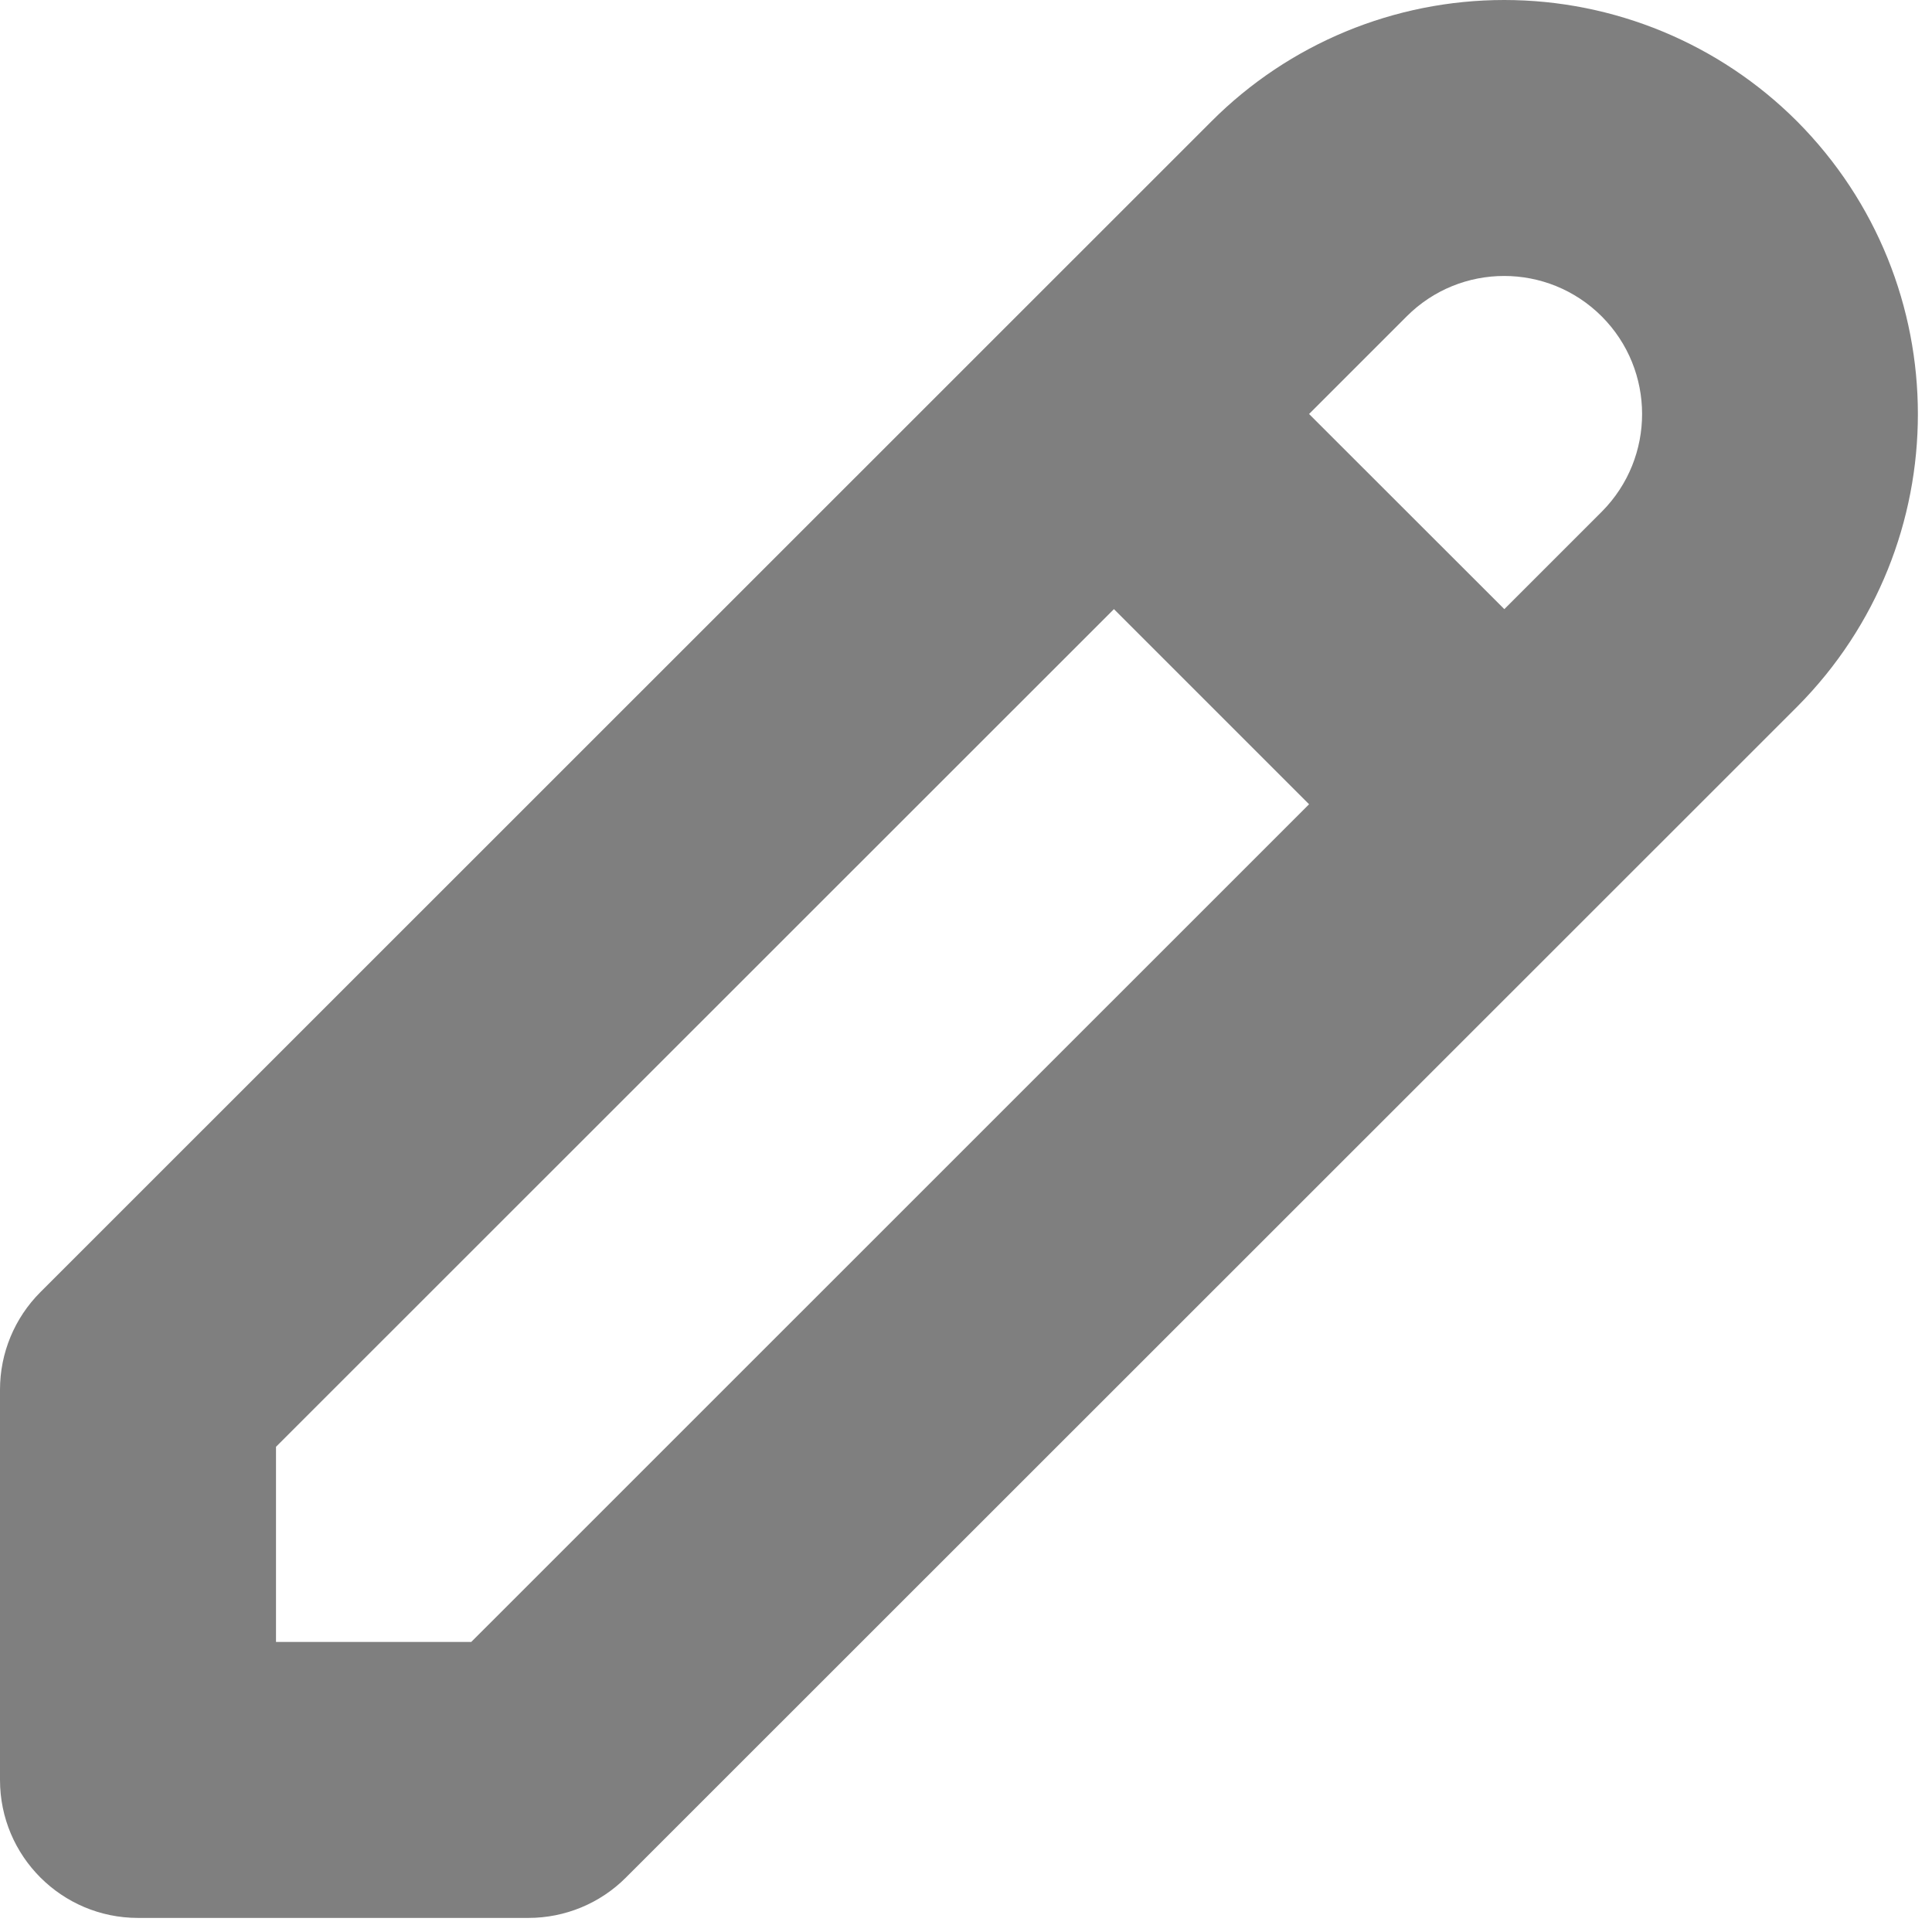
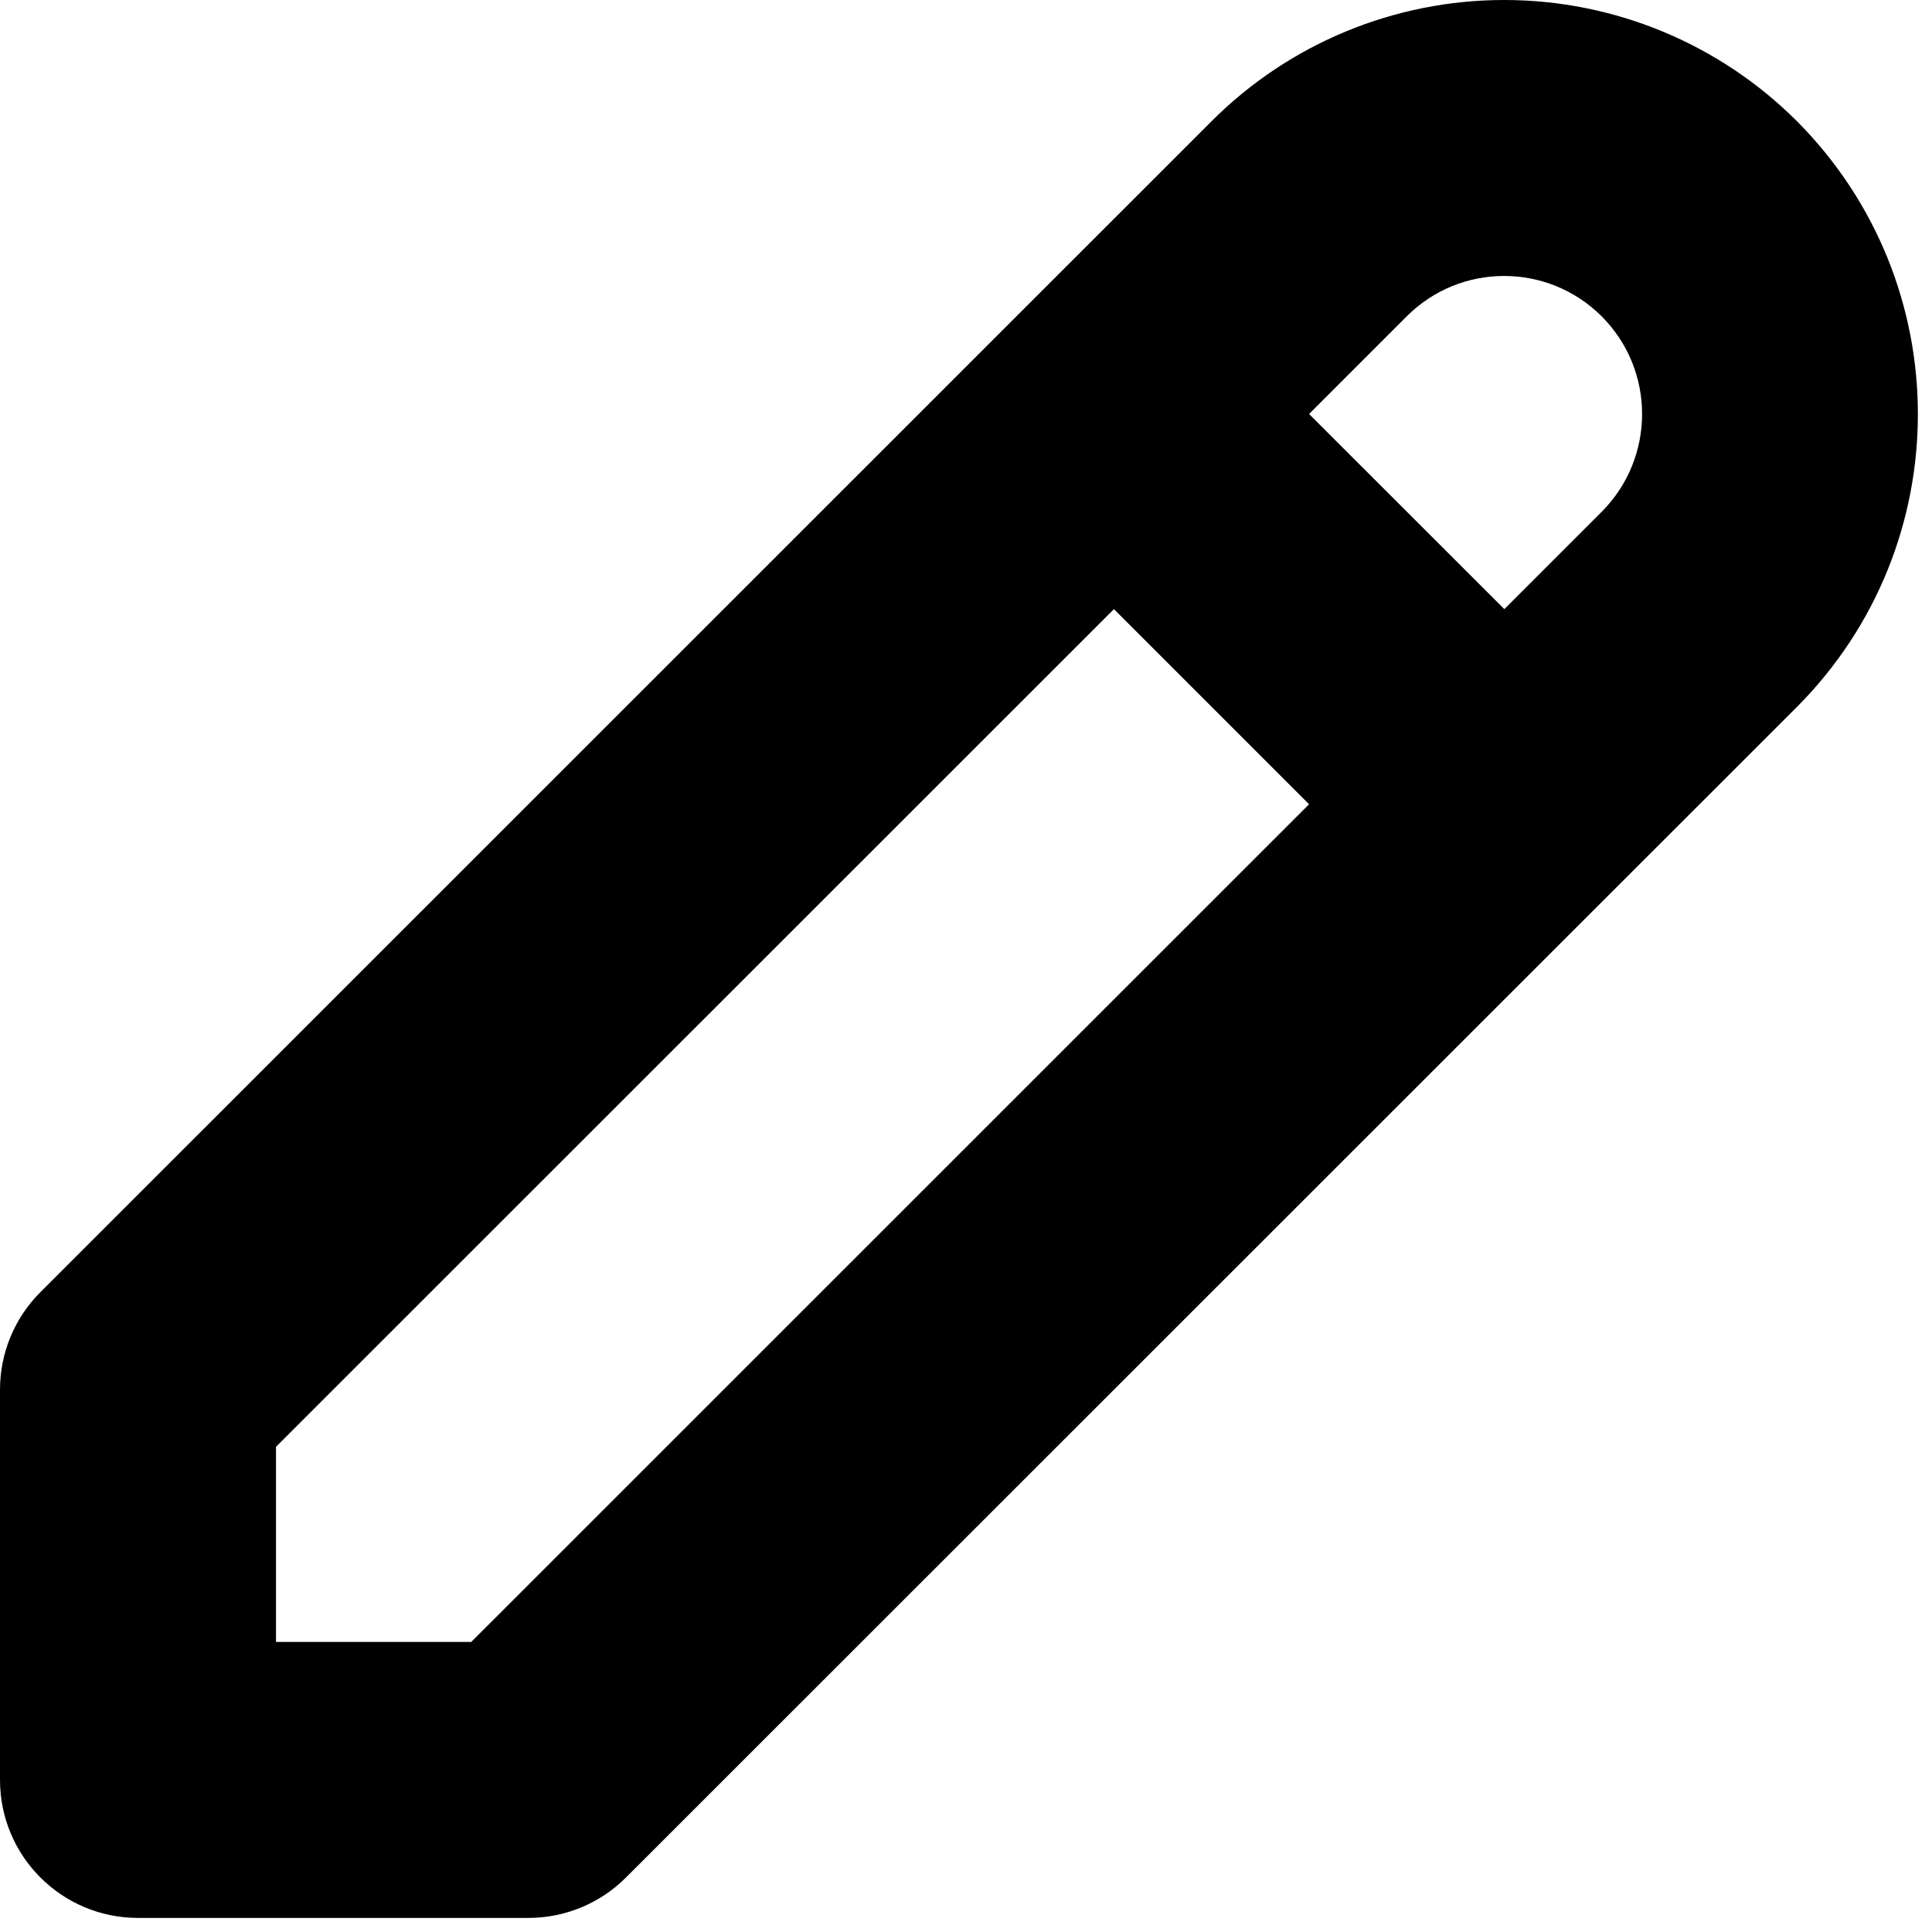
<svg xmlns="http://www.w3.org/2000/svg" width="14px" height="14px" viewBox="0 0 14 14" version="1.1">
-   <g id="Share" stroke="none" stroke-width="1" fill="none" fill-rule="evenodd" fill-opacity="0.5">
+   <g id="Share" stroke="none" stroke-width="1" fill="none" fill-rule="evenodd">
    <g id="Share&amp;Collaboration_States" transform="translate(-627, -66)" fill="#000000" fill-rule="nonzero">
      <g id="3.Icon/20/Edit" transform="translate(624, 63)">
        <path d="M16.022,3.879 C15.459,3.316 14.696,3 13.9,3 C13.104,3 12.341,3.316 11.779,3.879 L3.293,12.363 C3.105,12.551 3,12.805 3,13.07 L3,15.898 C3,16.451 3.448,16.898 4,16.898 L6.829,16.898 C7.094,16.898 7.349,16.793 7.536,16.605 L16.023,8.121 C17.19,6.948 17.189,5.052 16.022,3.879 Z M14.607,5.293 C14.996,5.683 14.997,6.315 14.608,6.707 L13.901,7.414 L12.486,6 L13.193,5.293 C13.583,4.902 14.216,4.902 14.607,5.293 Z M6.415,14.898 L5,14.898 L5,13.484 L11.072,7.414 L12.486,8.828 L6.415,14.898 Z" id="Shape" />
      </g>
    </g>
  </g>
</svg>
